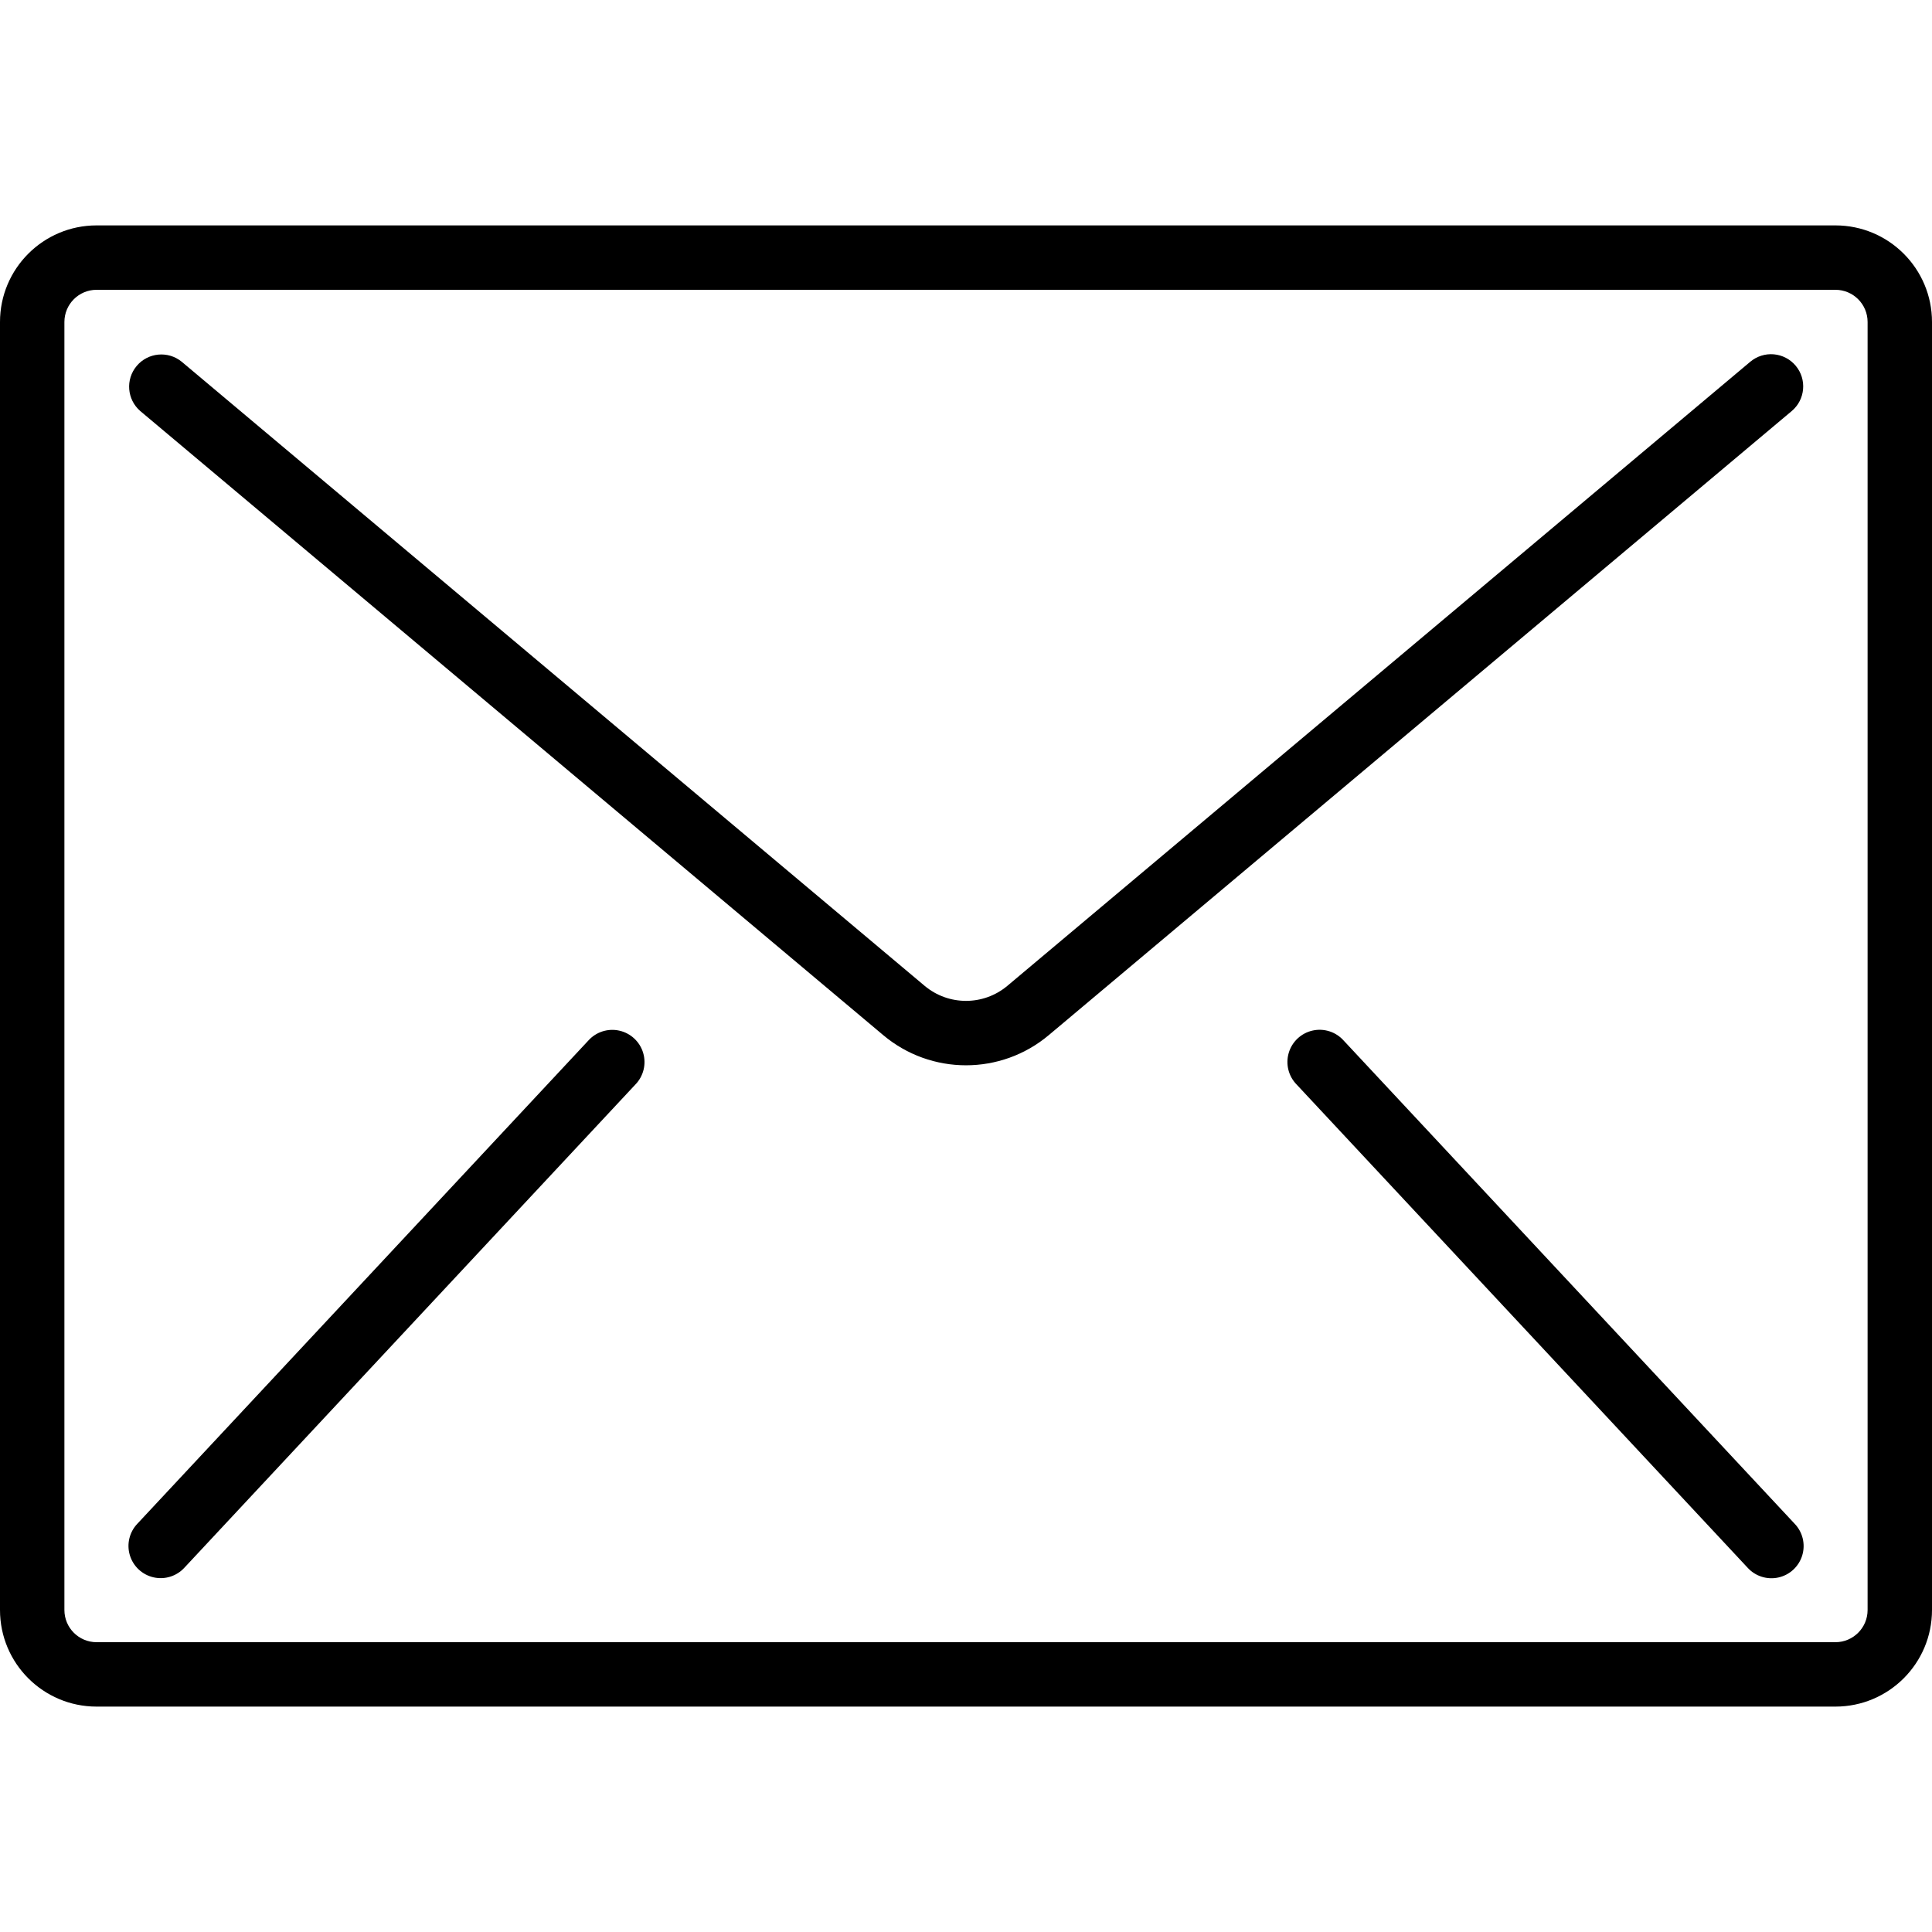
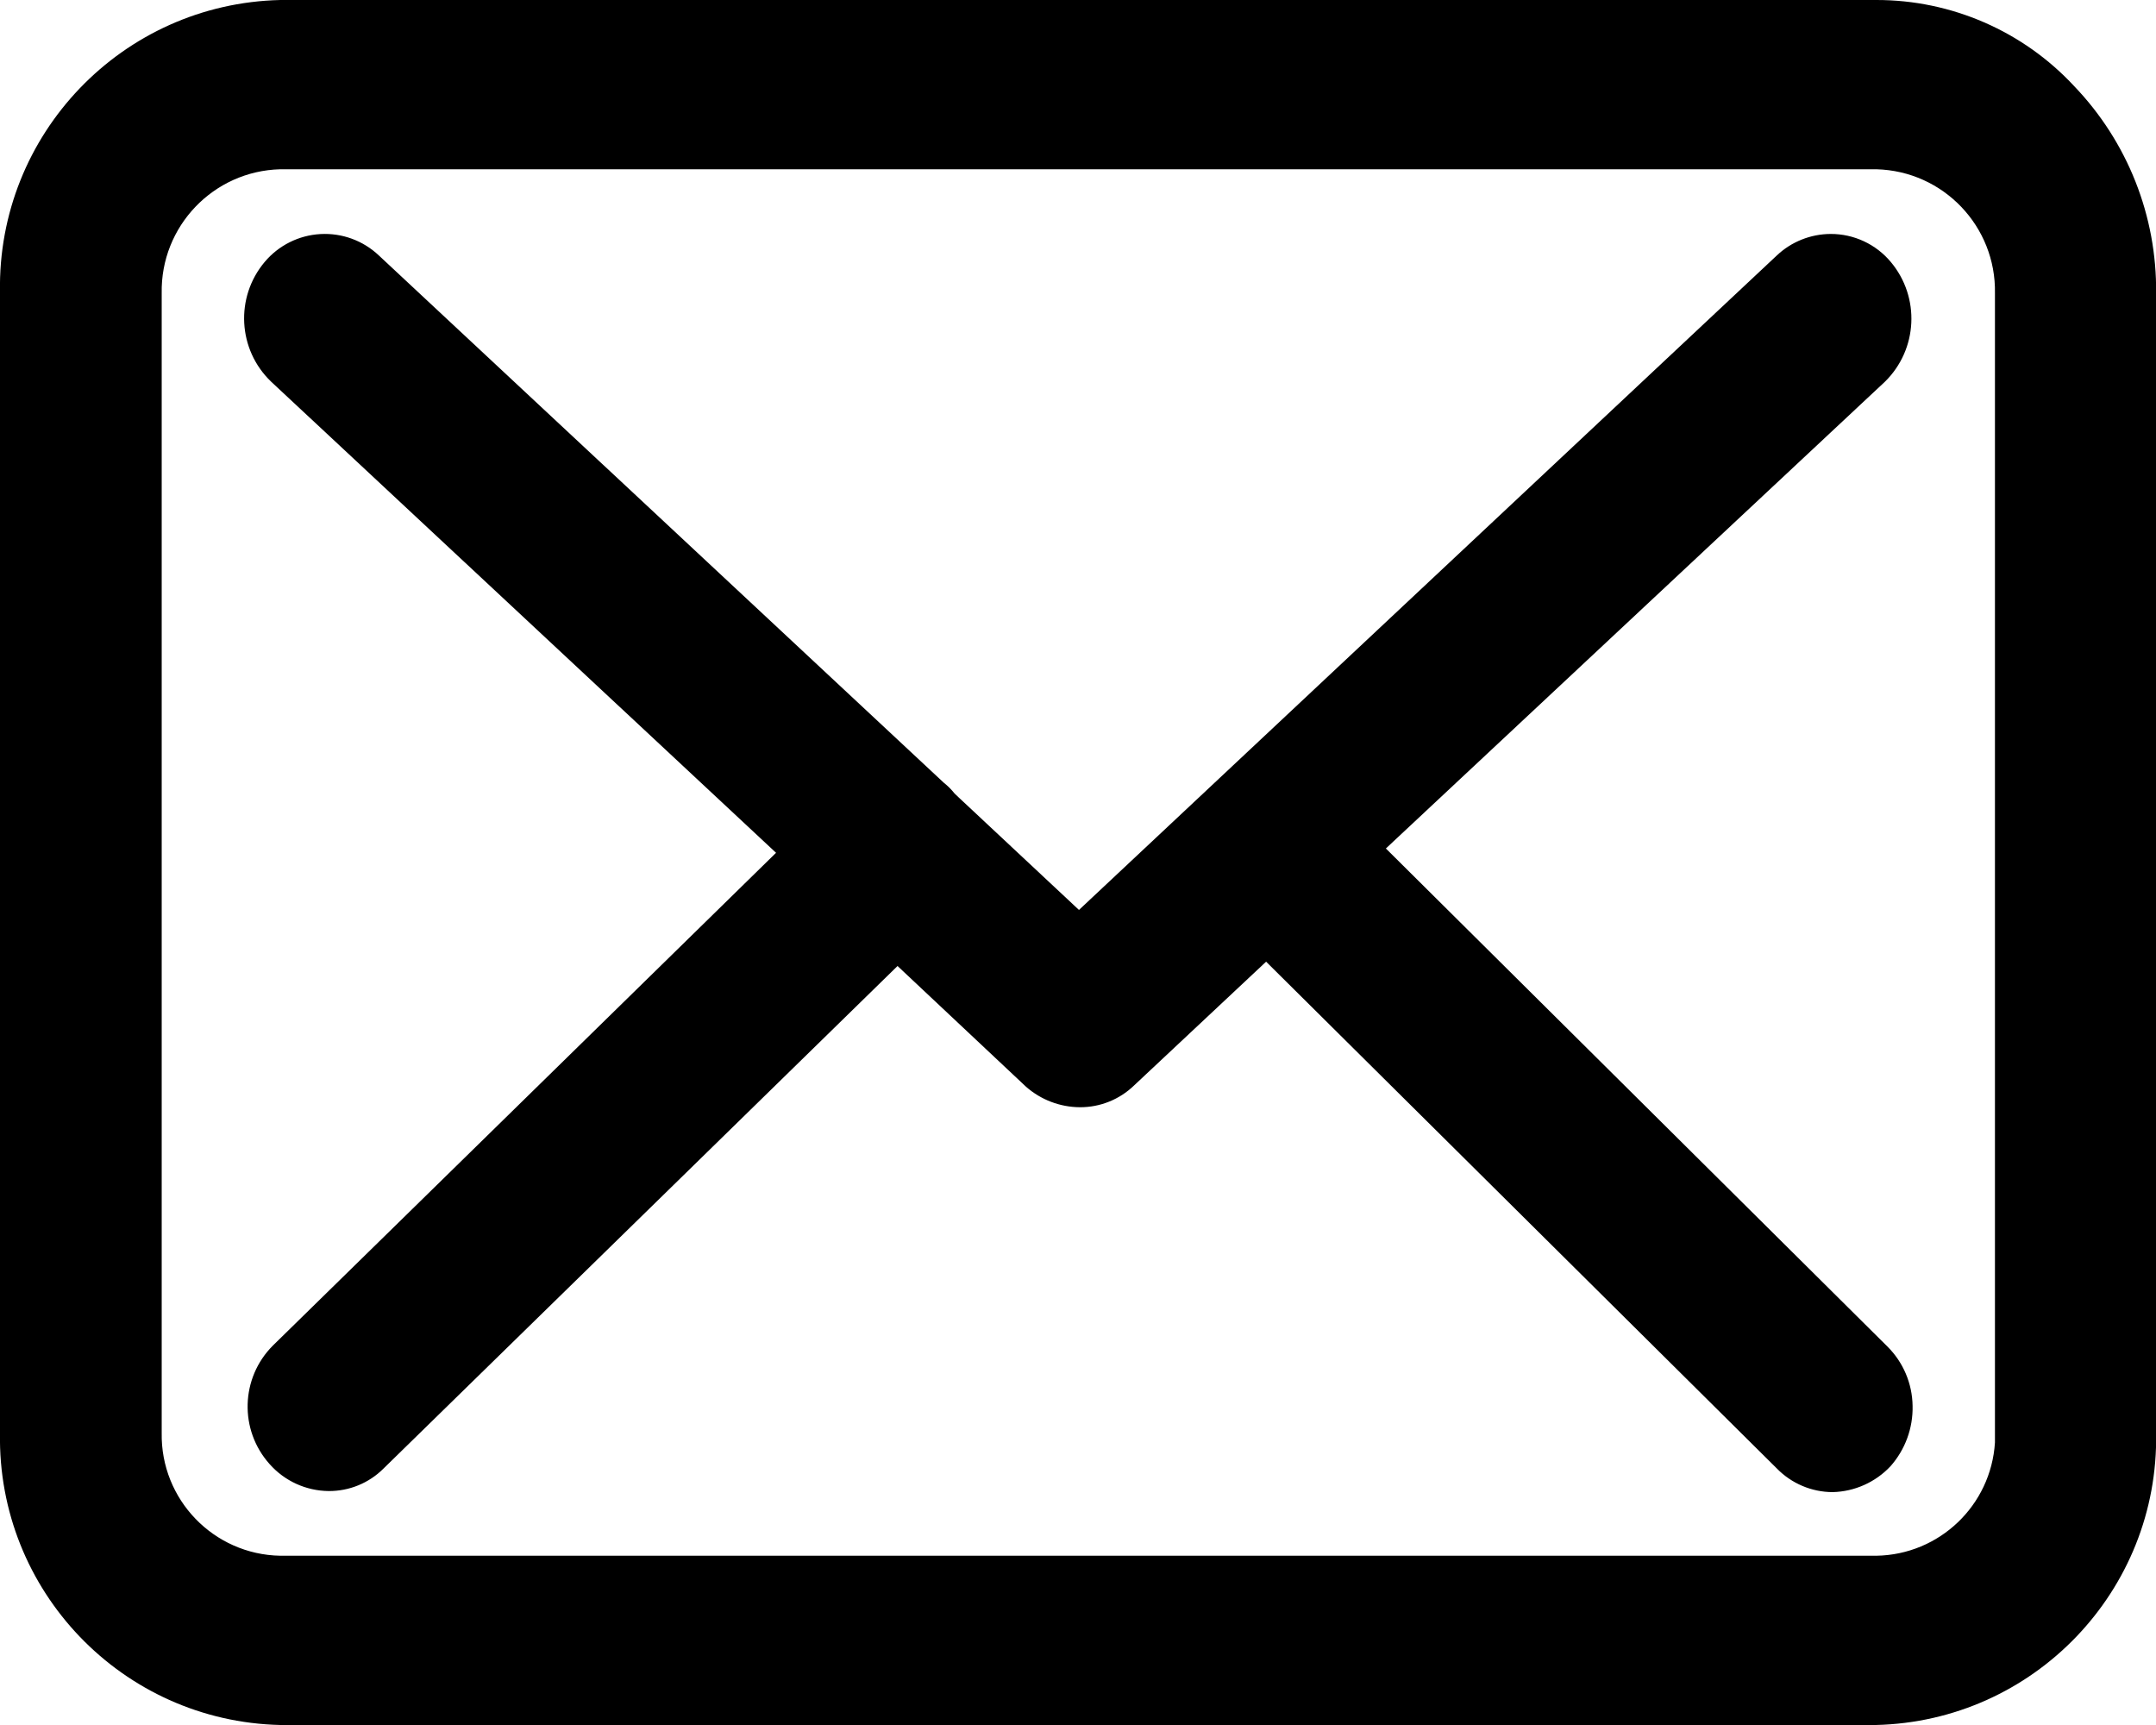
- <svg xmlns="http://www.w3.org/2000/svg" viewBox="0 0 512 512">
-   <path d="M486.4 59.733H25.6c-14.138 0-25.6 11.461-25.6 25.6v341.333c0 14.138 11.461 25.6 25.6 25.6h460.8c14.138 0 25.6-11.461 25.6-25.6V85.333c0-14.138-11.461-25.6-25.6-25.6zm8.533 366.934a8.533 8.533 0 0 1-8.533 8.533H25.6a8.533 8.533 0 0 1-8.533-8.533V85.333A8.533 8.533 0 0 1 25.6 76.8h460.8a8.533 8.533 0 0 1 8.533 8.533v341.334z" />
-   <path d="M470.076 93.898a8.53 8.53 0 0 0-6.229 1.966L266.982 261.239a17.068 17.068 0 0 1-21.965 0L48.154 95.863a8.535 8.535 0 0 0-10.974 13.073l196.864 165.367c12.688 10.683 31.224 10.683 43.913 0L474.82 108.937a8.532 8.532 0 0 0 1.049-12.023 8.524 8.524 0 0 0-5.793-3.016zM164.124 273.13a8.535 8.535 0 0 0-8.229 2.65l-119.467 128a8.532 8.532 0 1 0 12.476 11.639l119.467-128a8.532 8.532 0 0 0-4.247-14.289zm191.981 2.65a8.534 8.534 0 1 0-12.476 11.639l119.467 128a8.533 8.533 0 1 0 12.476-11.64L356.105 275.78z" />
+ <svg xmlns="http://www.w3.org/2000/svg" width="100" height="80" viewBox="0 0 20 16">
+   <path d="M610.6,5906a2.662,2.662,0,0,1-2.6-2.71v-10.58a2.662,2.662,0,0,1,2.6-2.71h14.806a2.5,2.5,0,0,1,1.836.8,2.731,2.731,0,0,1,.759,1.92v10.57a2.662,2.662,0,0,1-2.6,2.71H610.6Zm0-14.43a1.129,1.129,0,0,0-1.1,1.15v10.57a1.12,1.12,0,0,0,1.1,1.14h14.806a1.12,1.12,0,0,0,1.1-1.05v-10.66a1.129,1.129,0,0,0-1.1-1.15H610.6Zm14.4,12.27a0.727,0.727,0,0,1-.518-0.22l-4.737-4.7-1.227,1.15a0.718,0.718,0,0,1-.5.2,0.764,0.764,0,0,1-.5-0.19l-1.192-1.12-4.767,4.66a0.713,0.713,0,0,1-.511.21,0.741,0.741,0,0,1-.547-0.25,0.8,0.8,0,0,1,.031-1.1l4.667-4.57-4.684-4.37a0.813,0.813,0,0,1-.06-1.11,0.729,0.729,0,0,1,1.06-.06l5.24,4.89a0.612,0.612,0,0,1,.1.1l0.042,0.04,1.112,1.04,6.473-6.07a0.732,0.732,0,0,1,.5-0.2,0.724,0.724,0,0,1,.558.26,0.819,0.819,0,0,1-.054,1.11l-4.63,4.33,4.653,4.62a0.791,0.791,0,0,1,.233.55,0.816,0.816,0,0,1-.205.56A0.762,0.762,0,0,1,625,5903.84Z" transform="translate(-608 -5890)" />
</svg>
